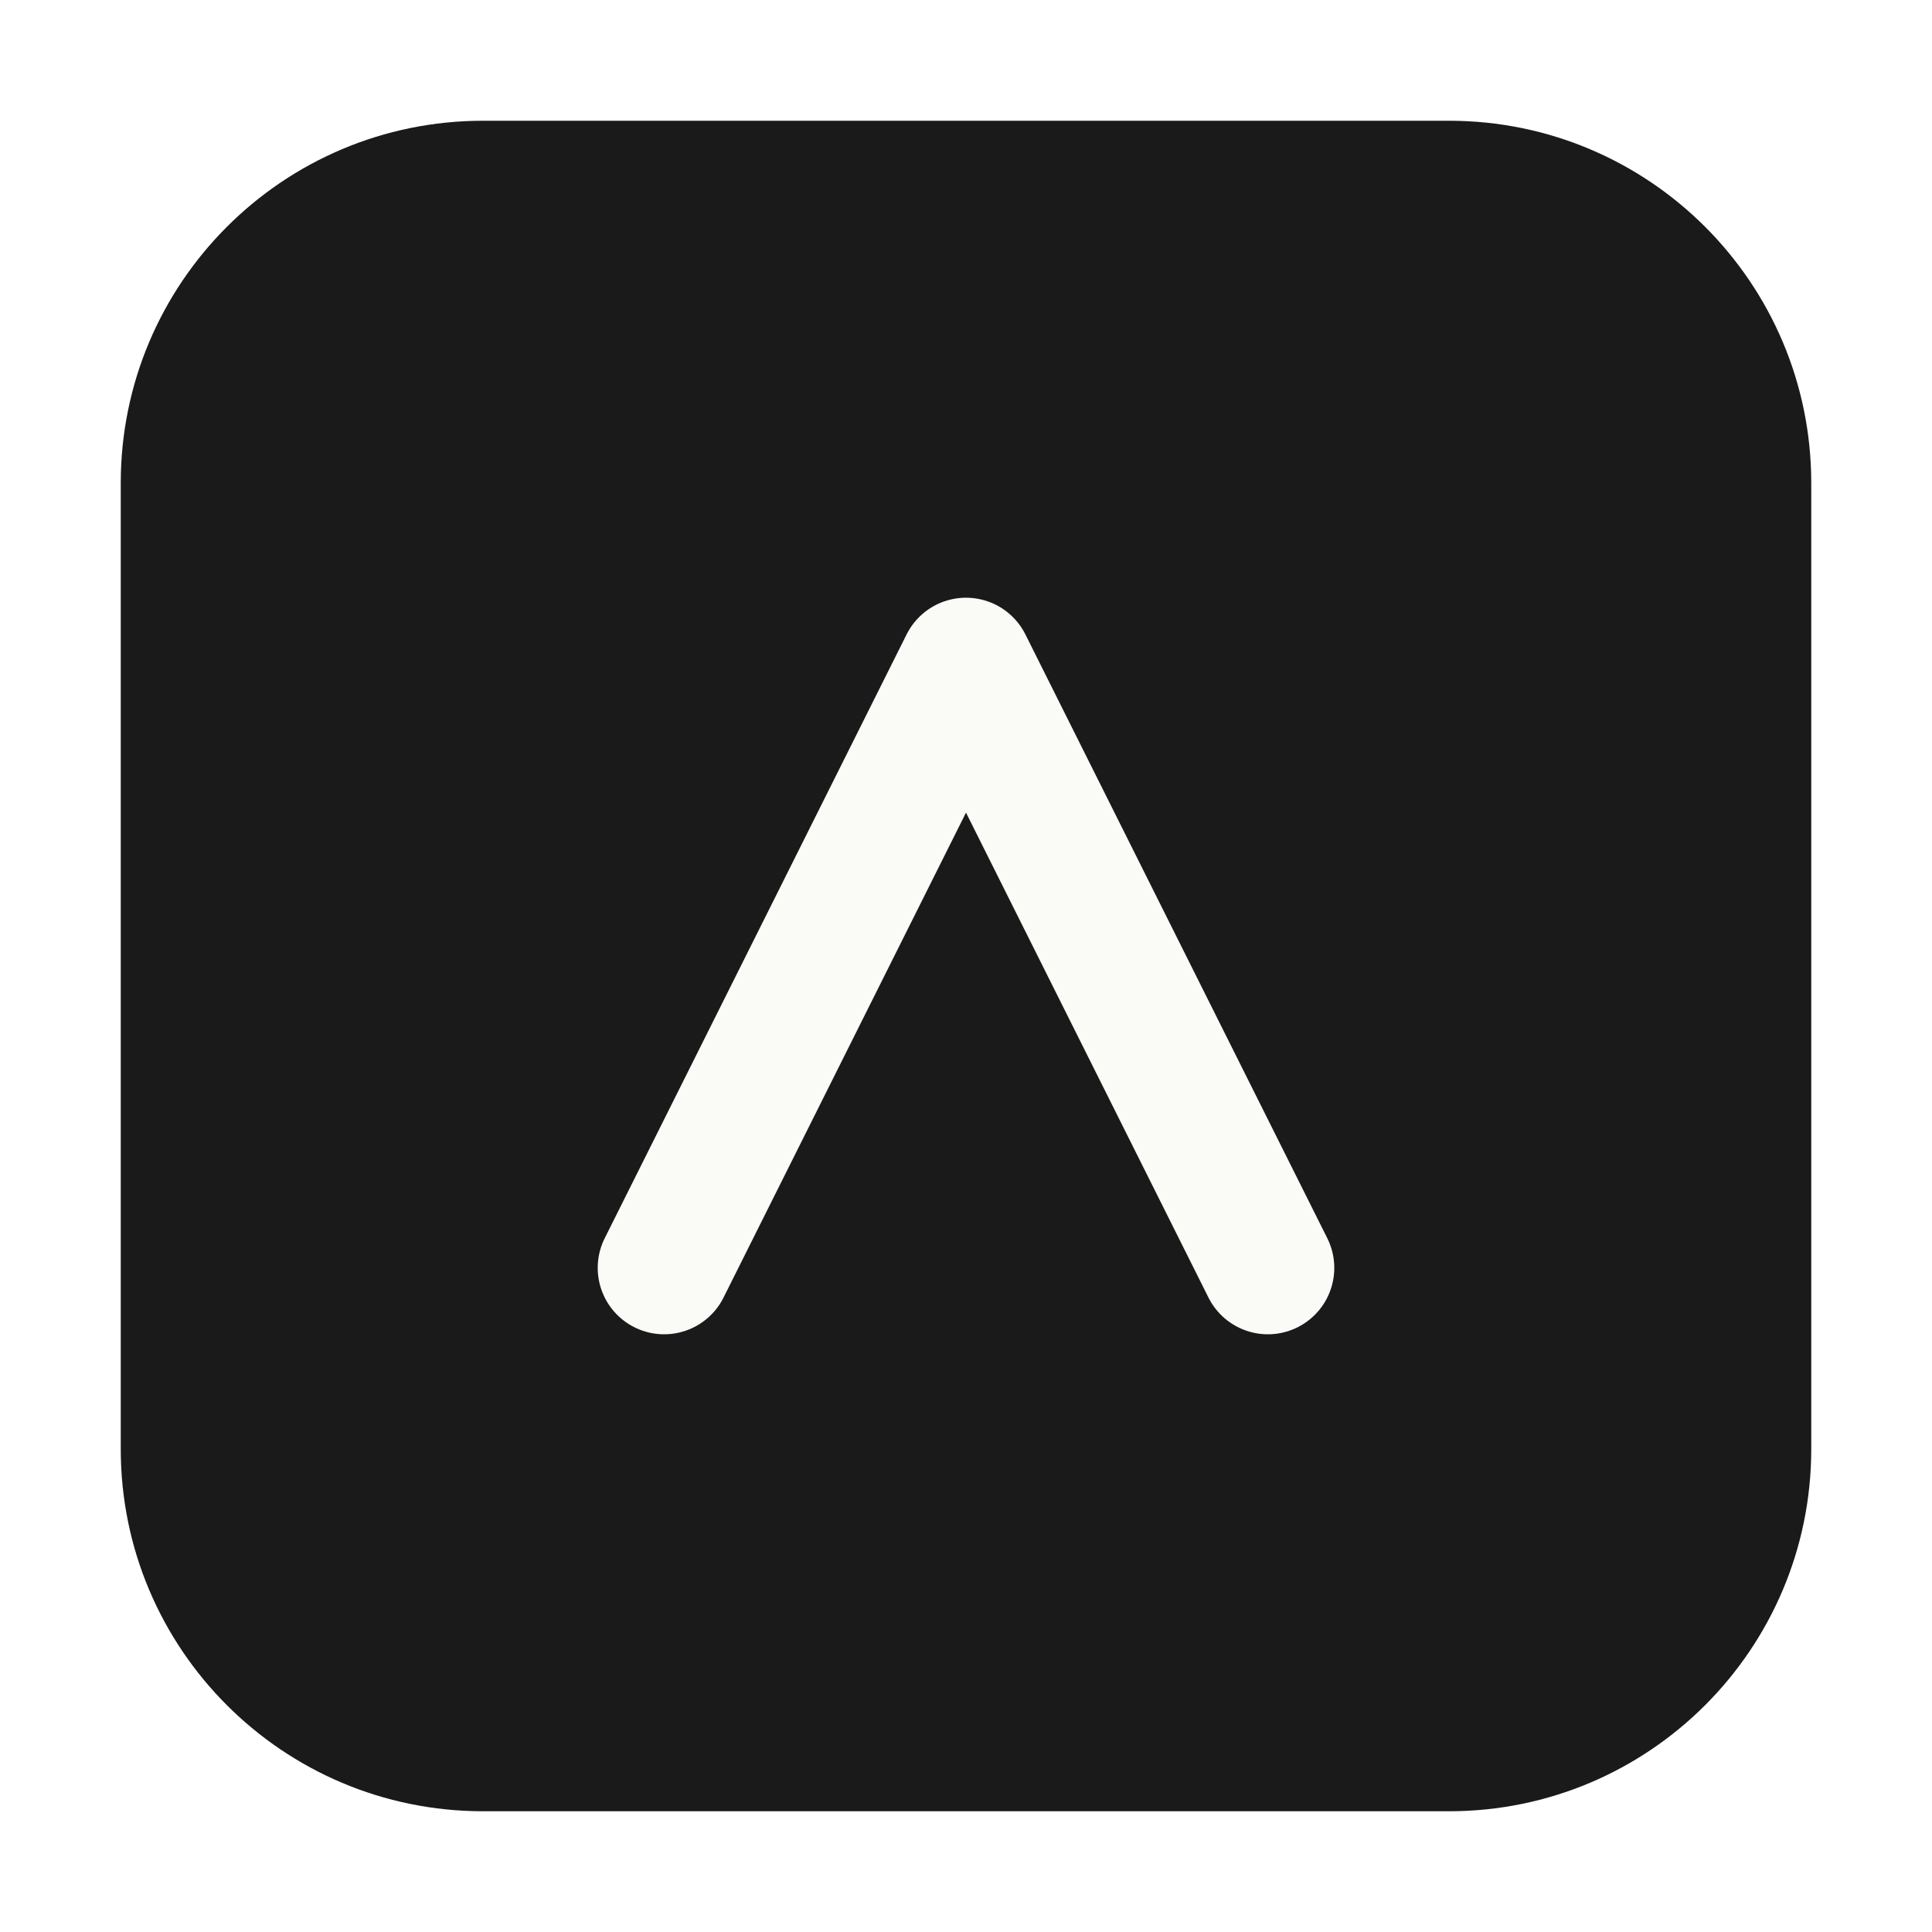
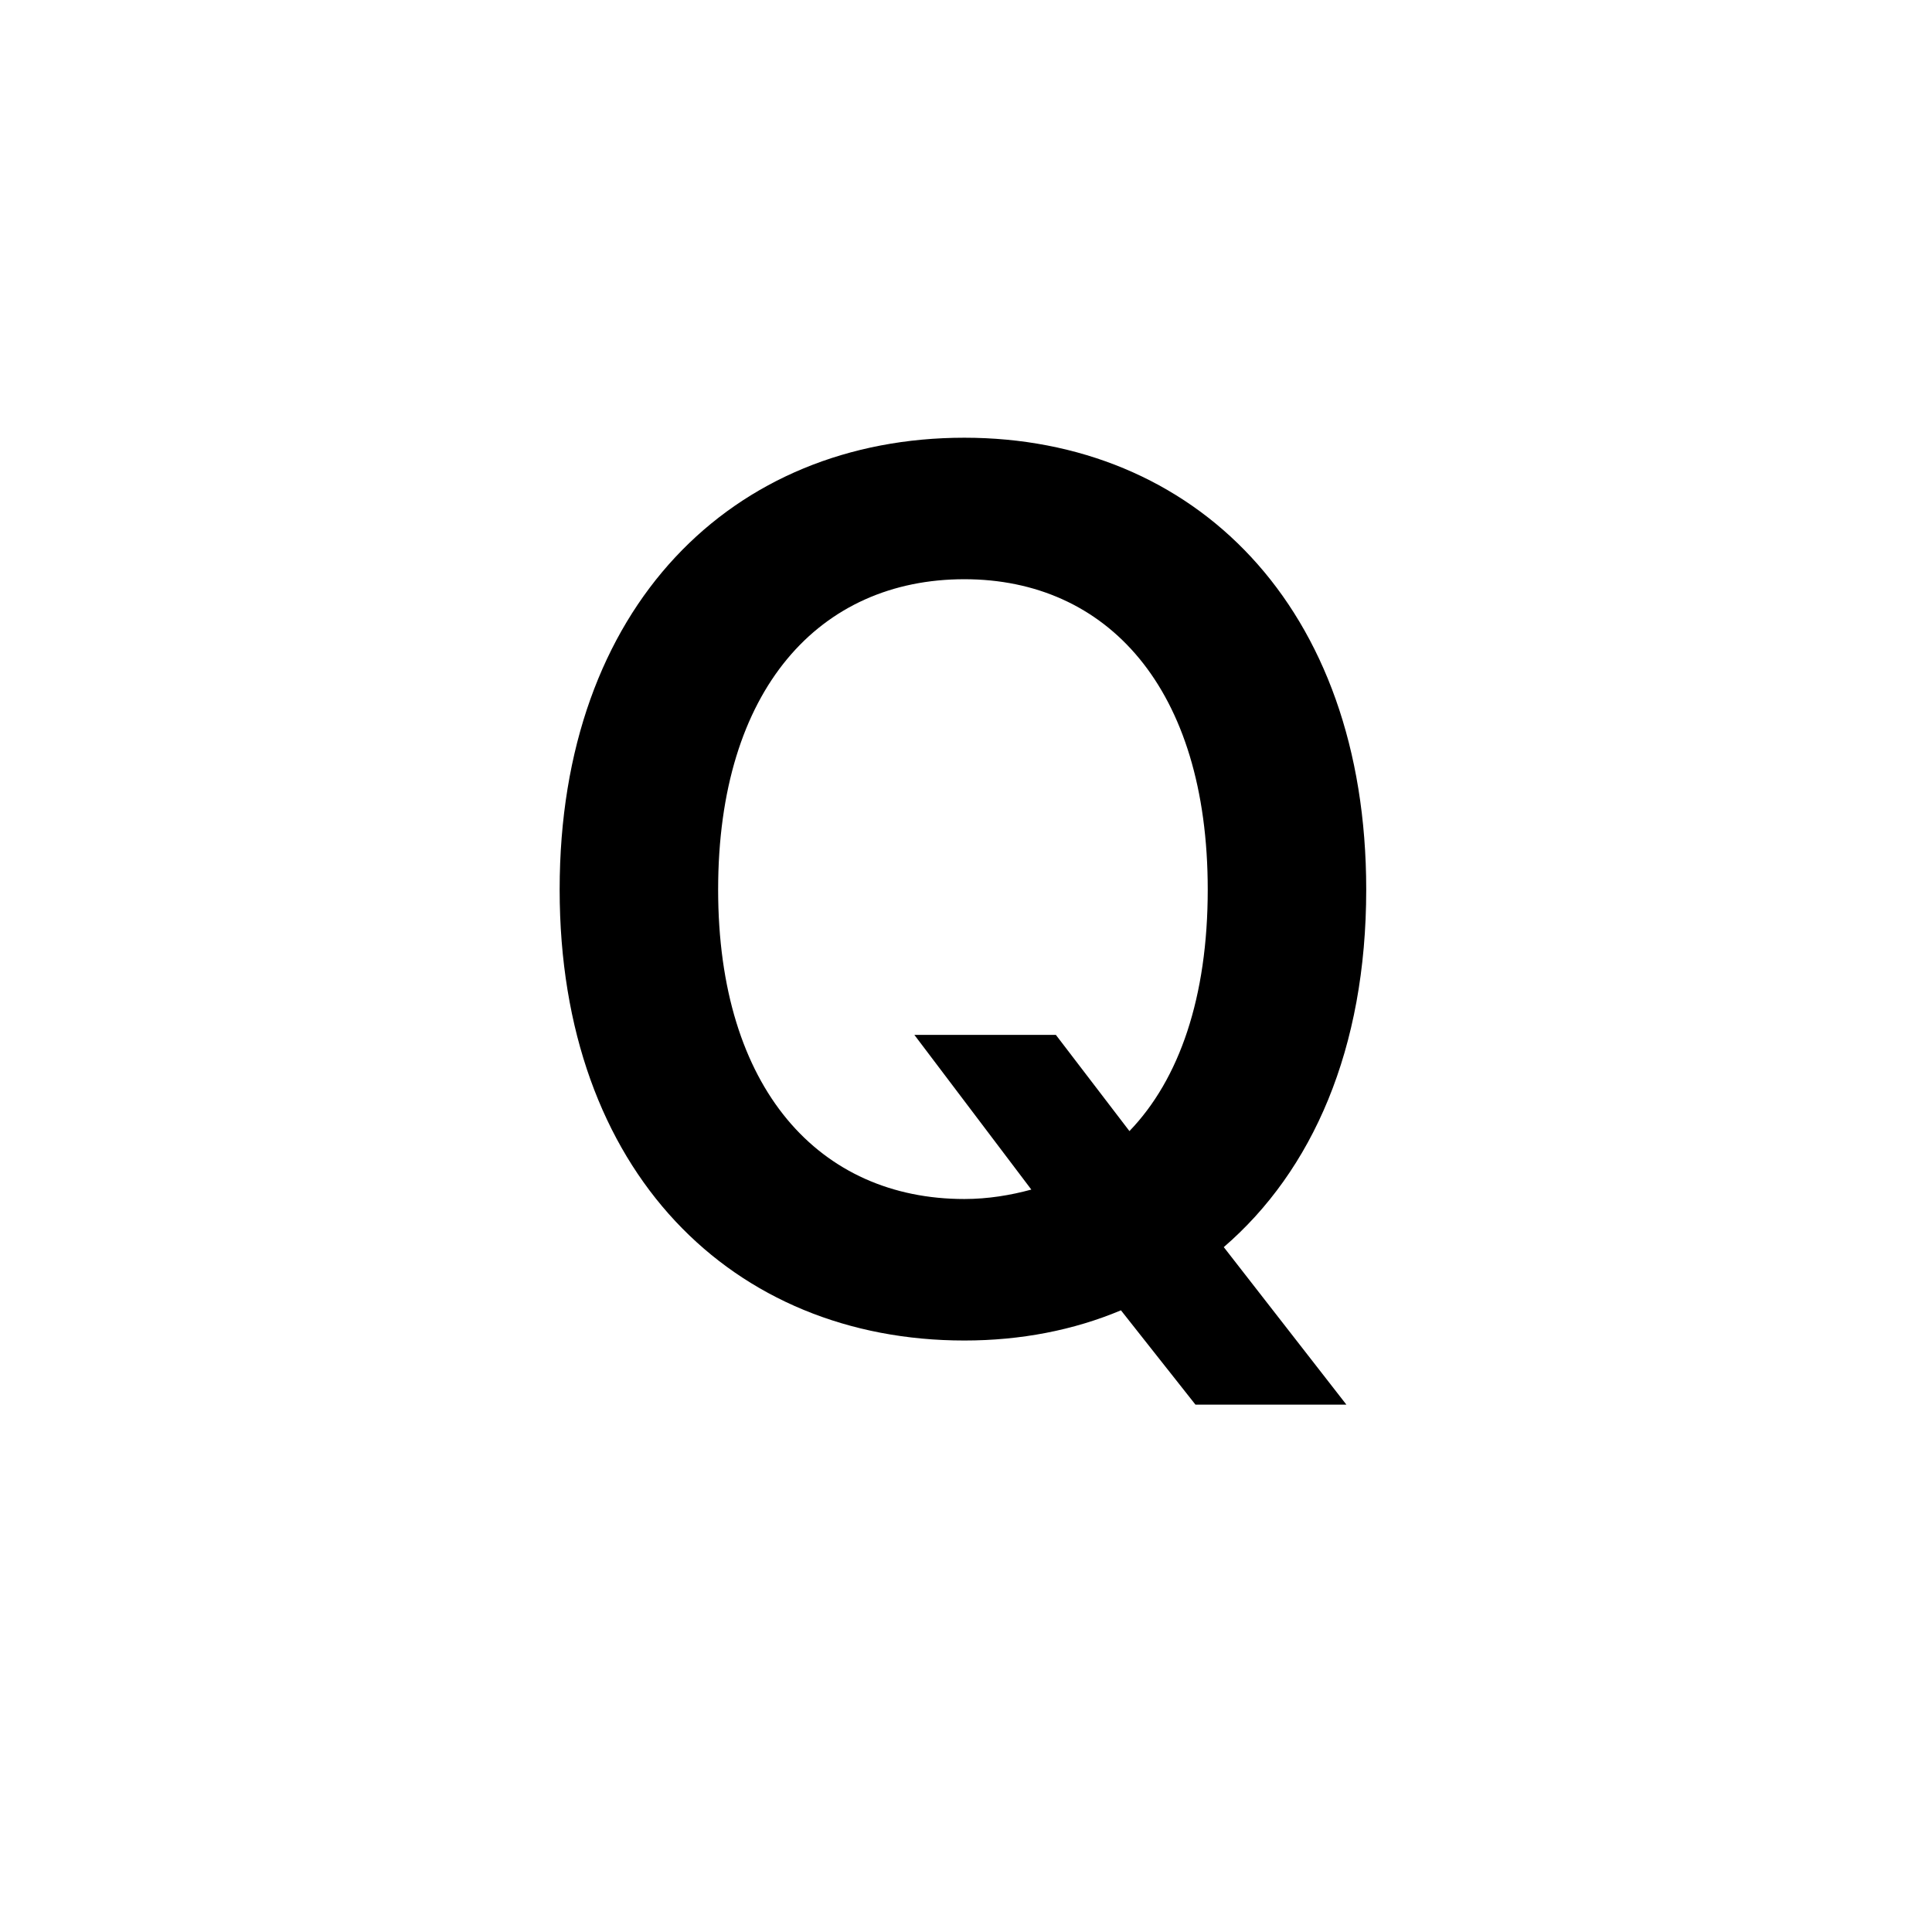
<svg xmlns="http://www.w3.org/2000/svg" viewBox="0 0 32 32">
-   <rect x="2" y="2" width="28" height="28" rx="6" fill="#1A1A1A" />
-   <path d="M11 21 L16 11 L21 21" stroke="#FAFAF7" stroke-width="2.2" stroke-linecap="round" stroke-linejoin="round" fill="none" />
+   <text x="16" y="22" text-anchor="middle" font-family="Inter, system-ui, sans-serif" font-size="20" font-weight="600" fill="#000000">Q</text>
</svg>
